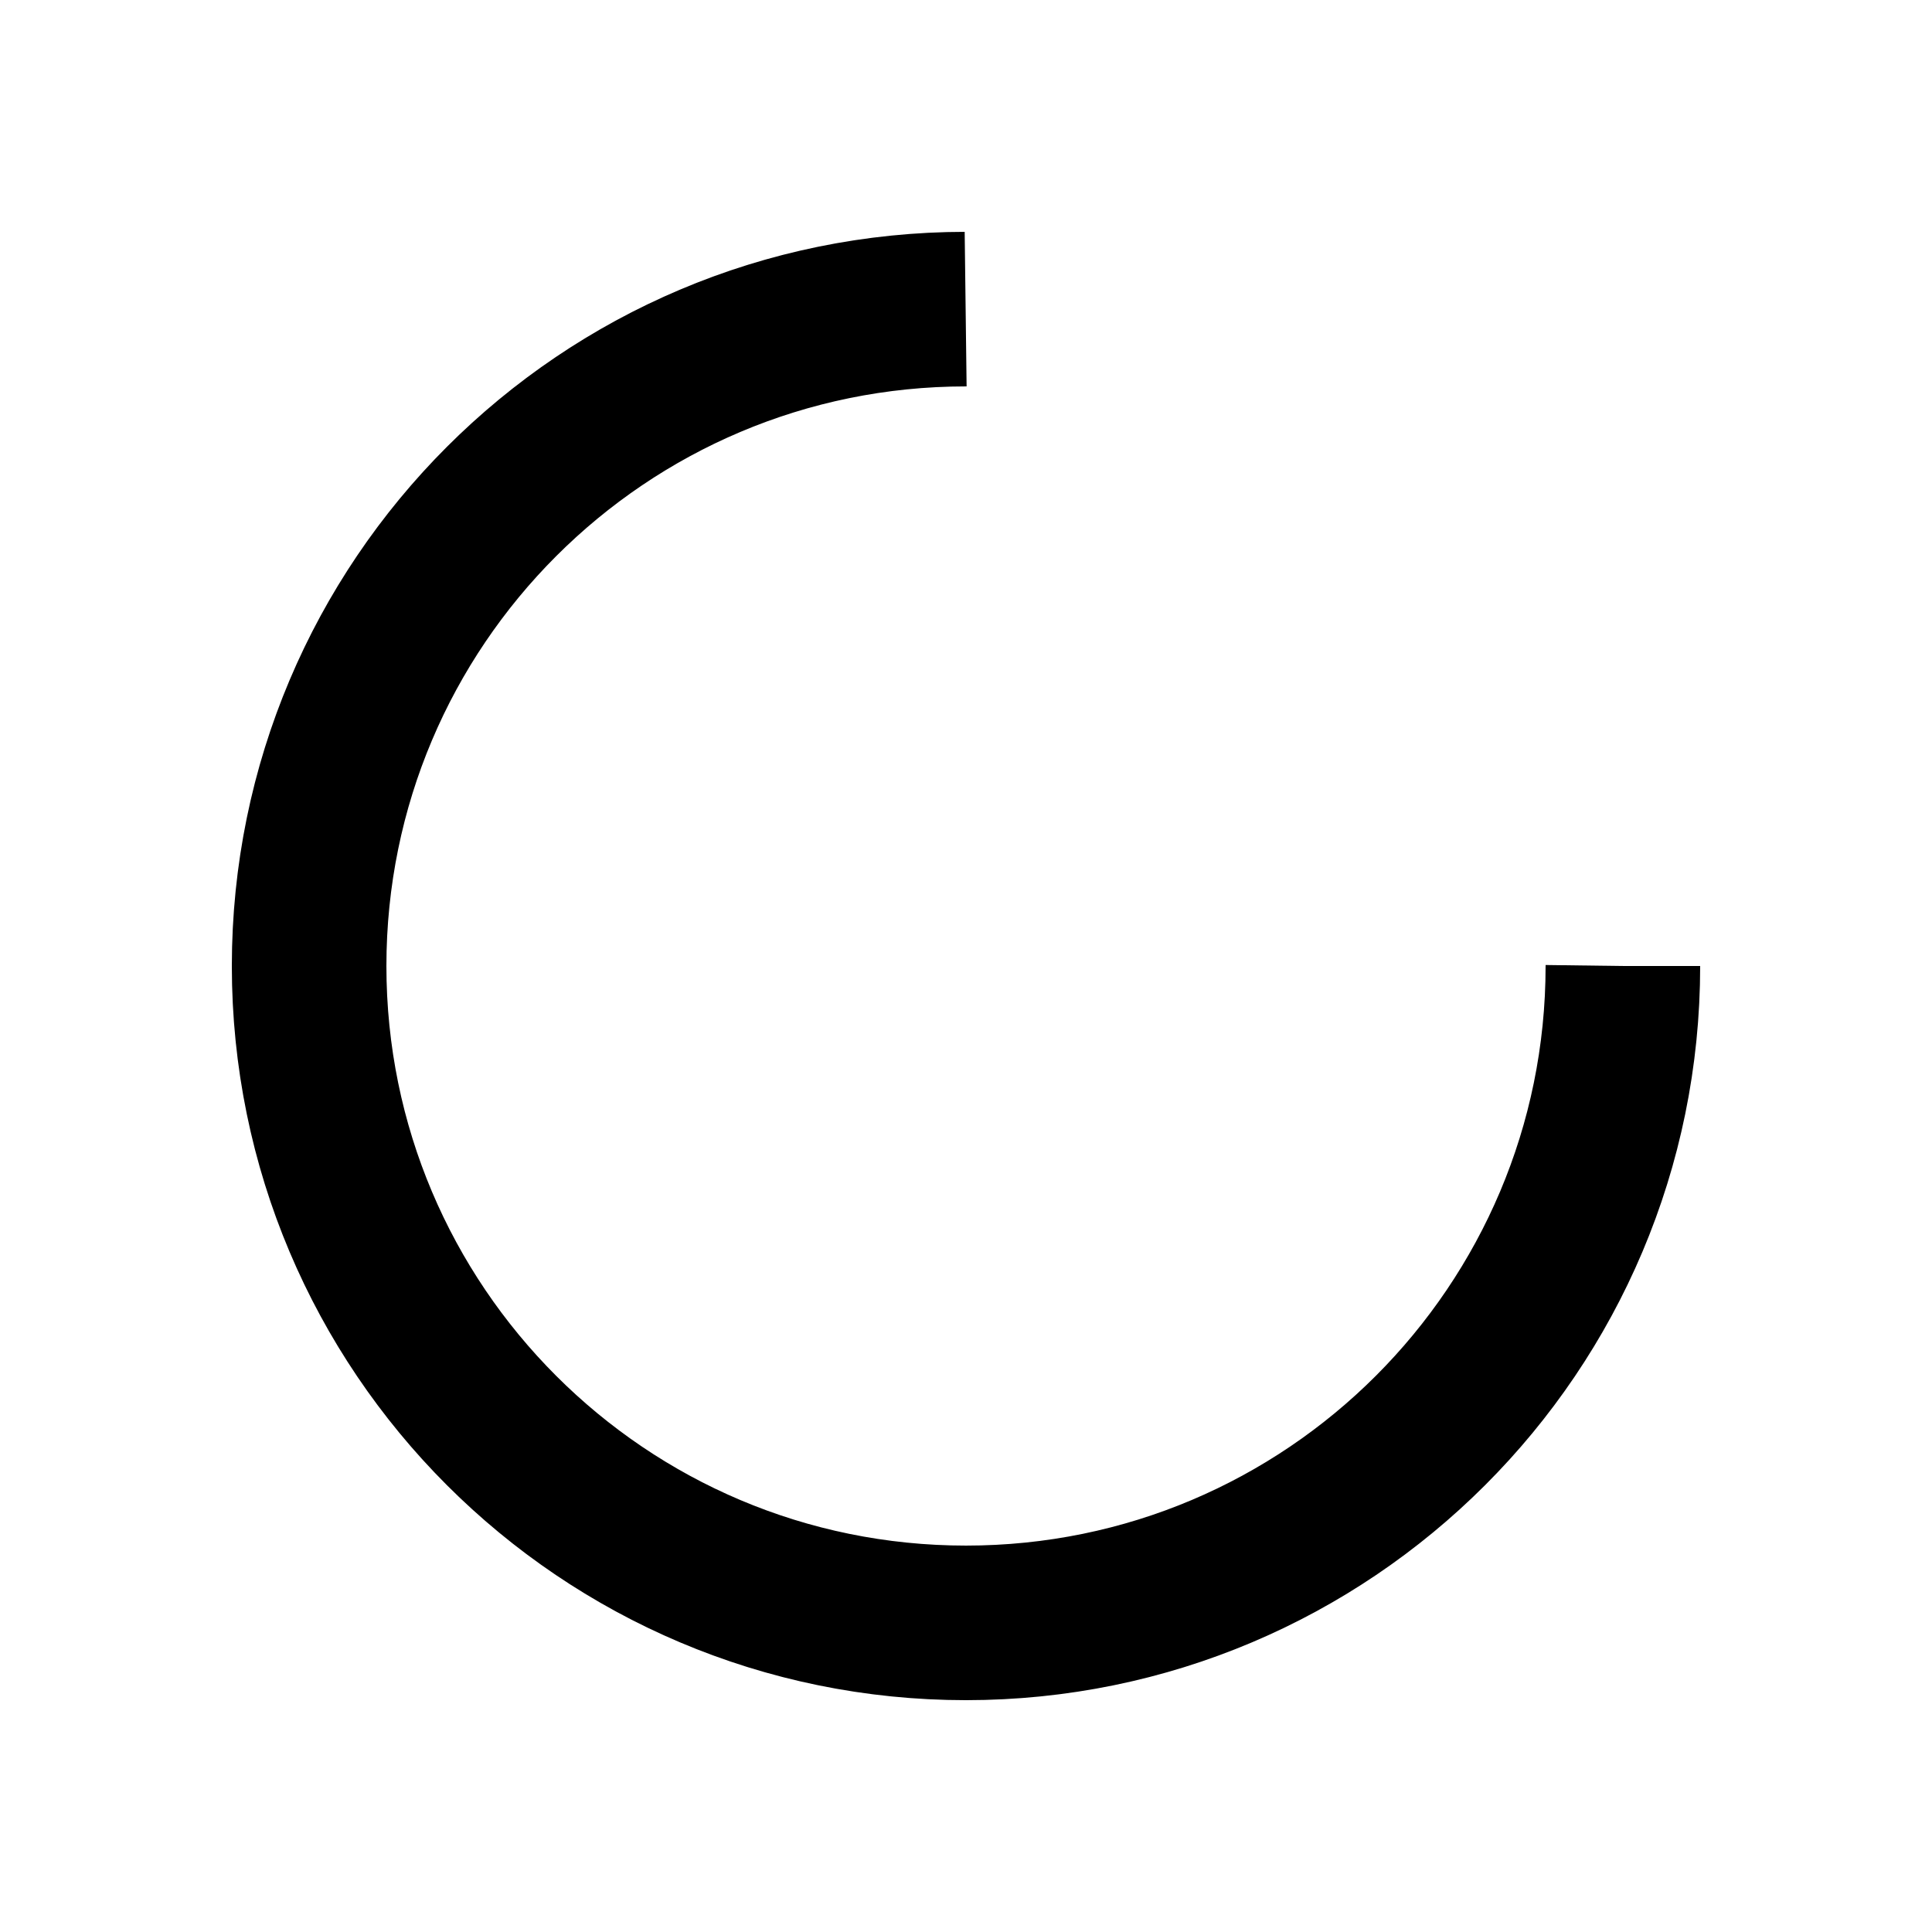
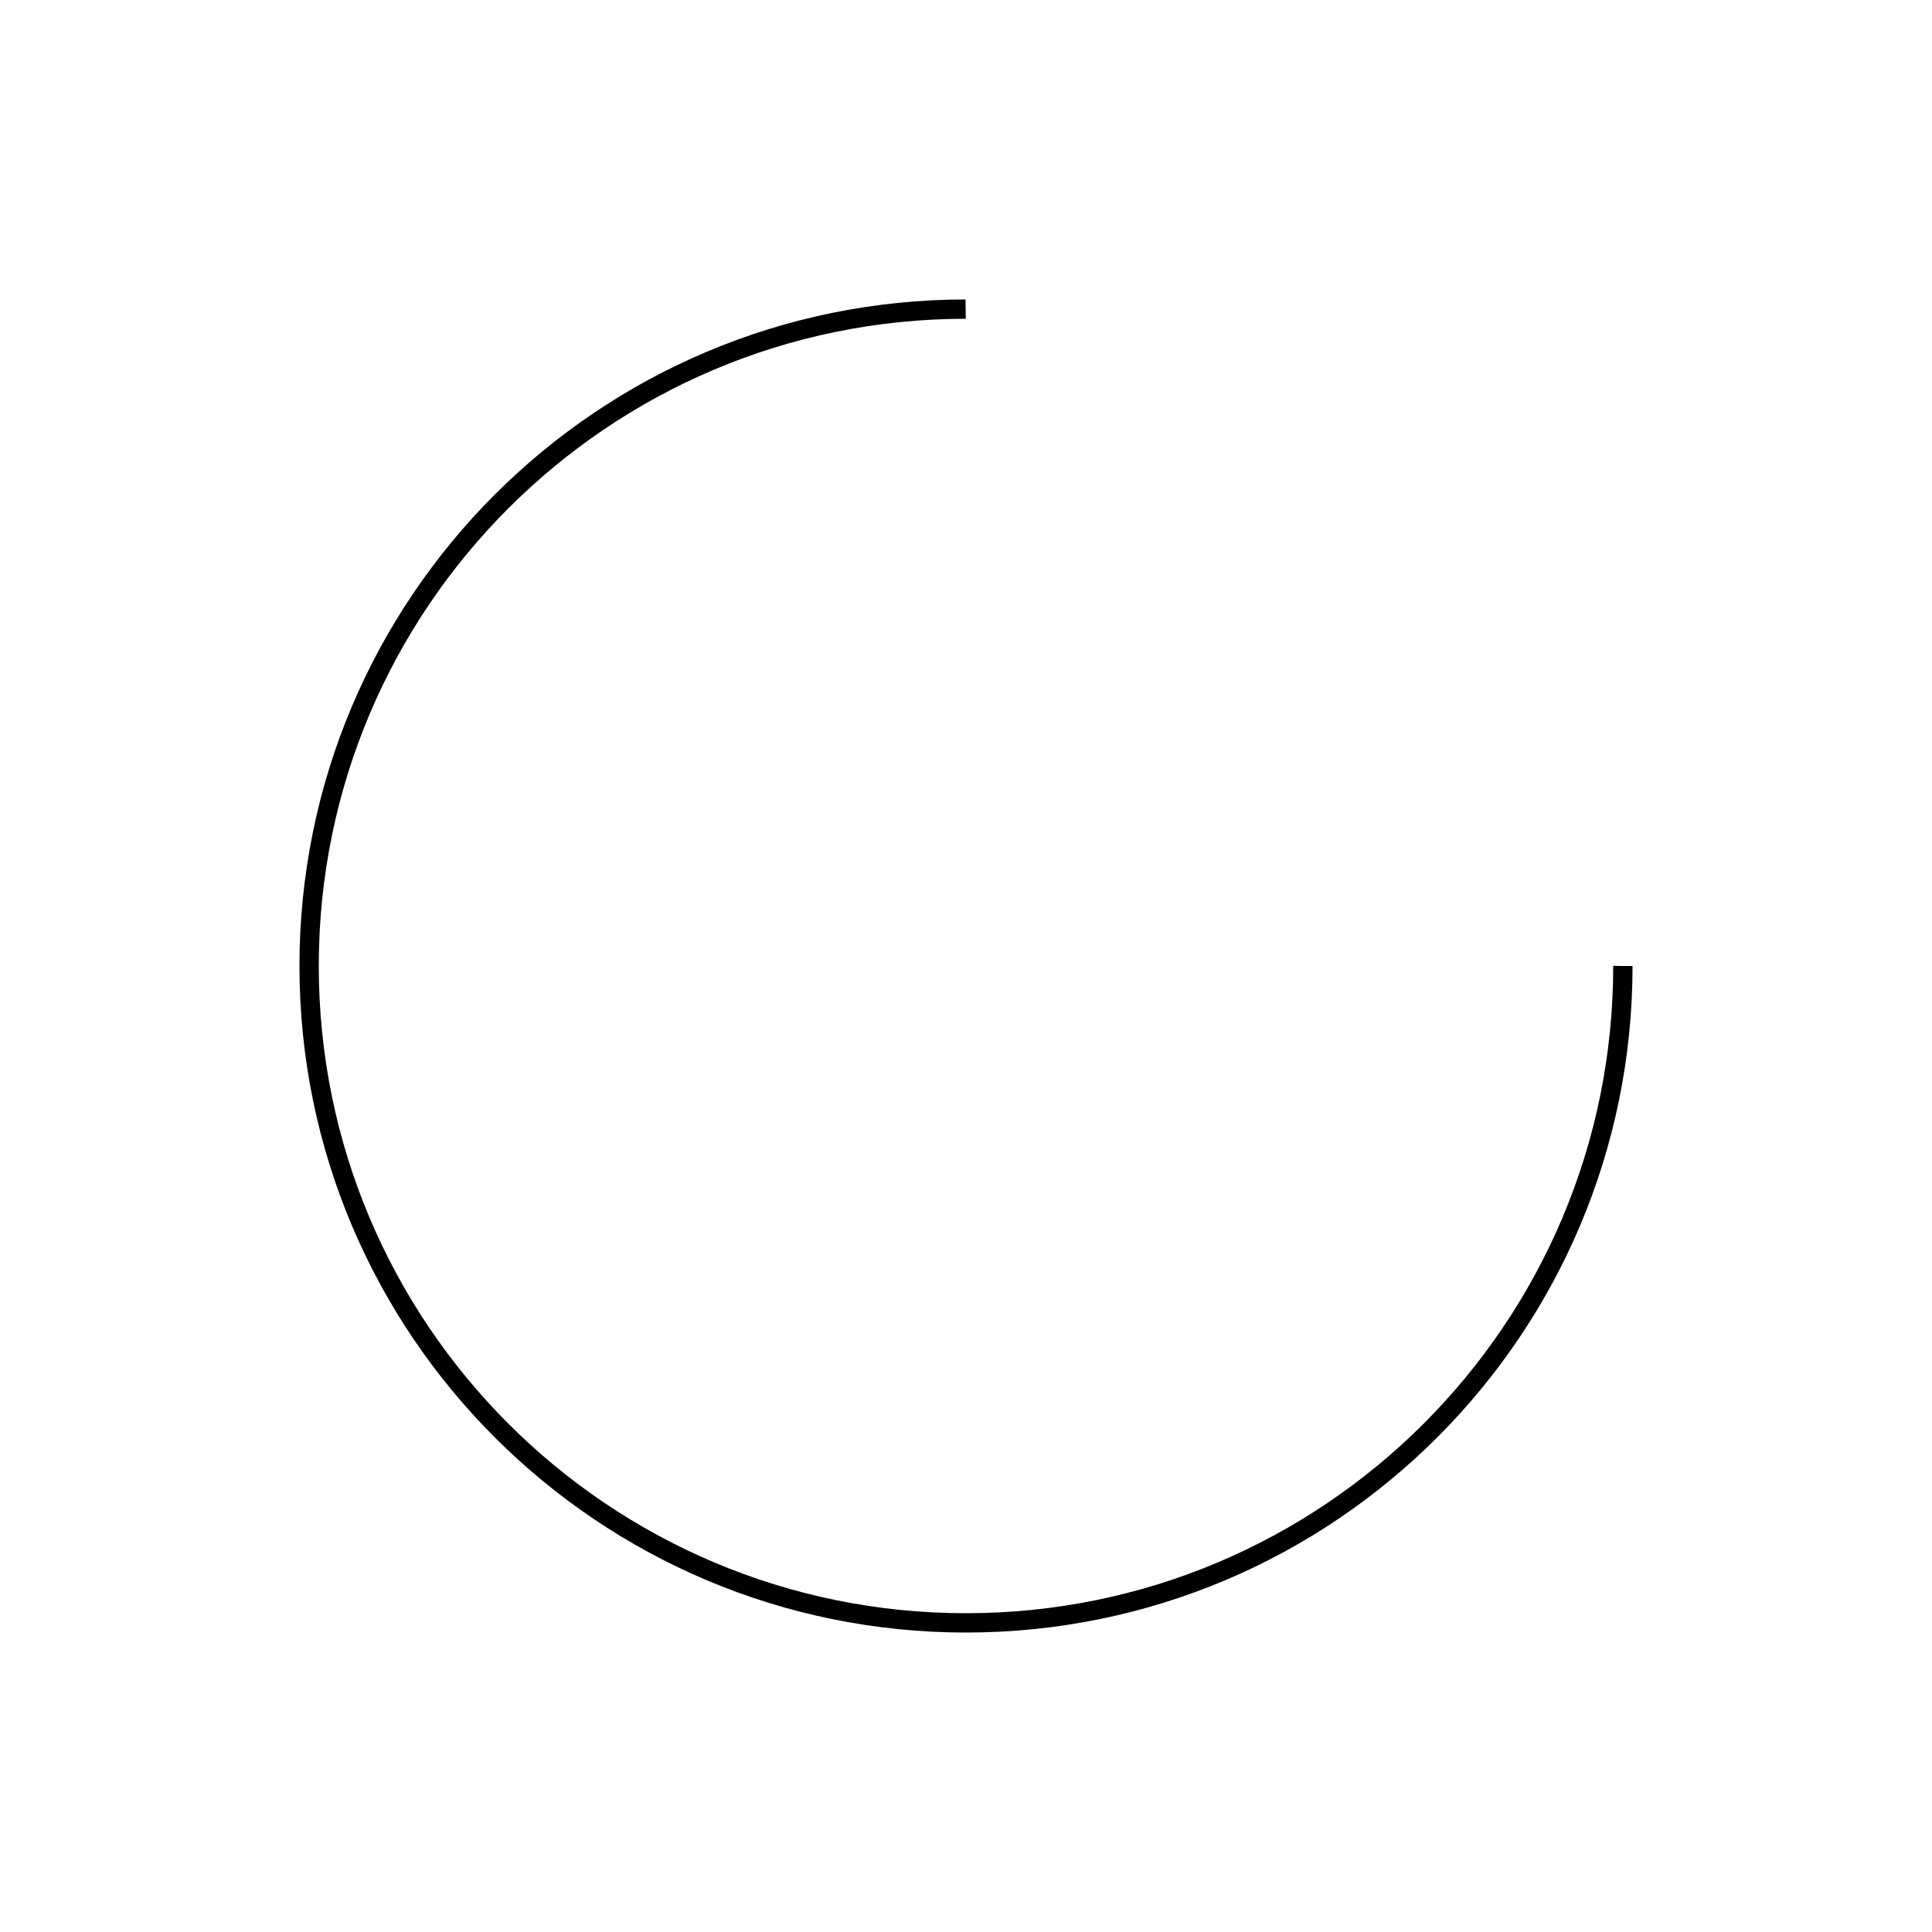
<svg xmlns="http://www.w3.org/2000/svg" style="margin: auto; background: rgba(0, 0, 0, 0) none repeat scroll 0% 0%; display: block; shape-rendering: auto; animation-play-state: running; animation-delay: 0s;" width="31px" height="31px" viewBox="0 0 100 100" preserveAspectRatio="xMidYMid">
-   <circle cx="50" cy="50" fill="none" stroke="#000" stroke-width="8" r="34" stroke-dasharray="160.221 55.407" style="animation-play-state: running; animation-delay: 0s;">
+   <circle cx="50" cy="50" fill="none" stroke="#000" strokeWidth="8" r="34" stroke-dasharray="160.221 55.407" style="animation-play-state: running; animation-delay: 0s;">
    <animateTransform attributeName="transform" type="rotate" repeatCount="indefinite" dur="0.641s" values="0 50 50;360 50 50" keyTimes="0;1" style="animation-play-state: running; animation-delay: 0s;" />
  </circle>
</svg>
